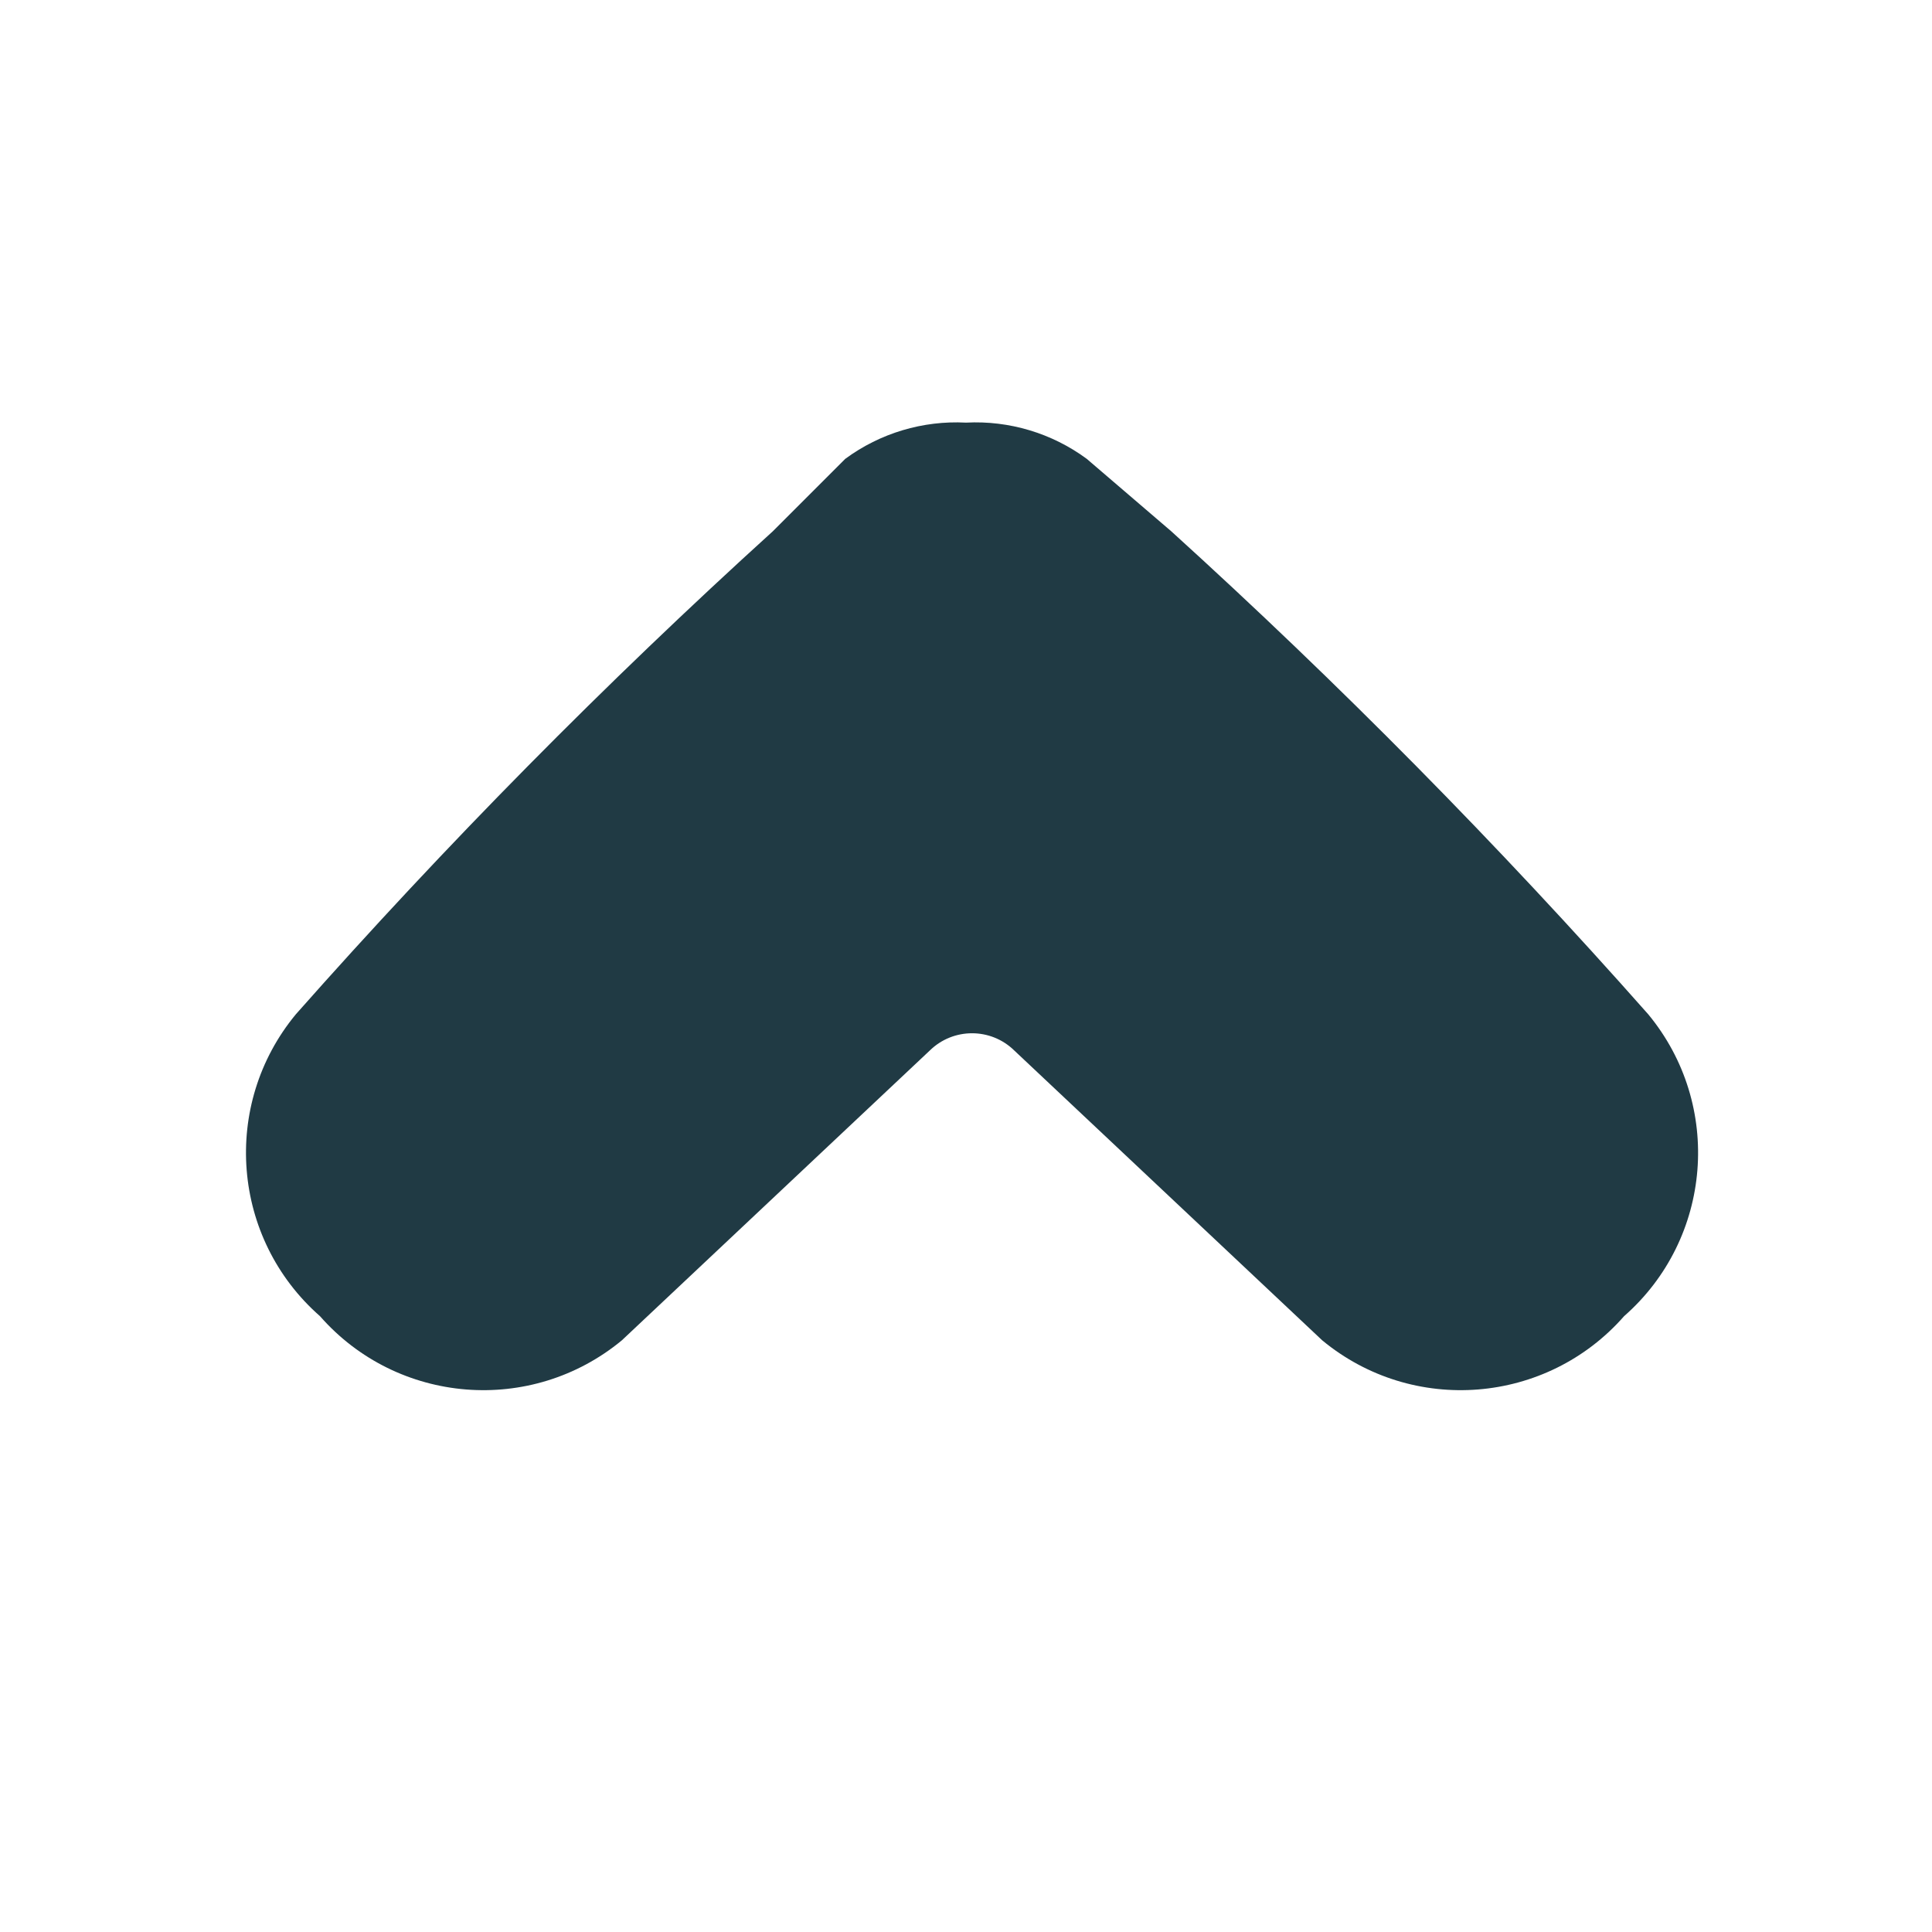
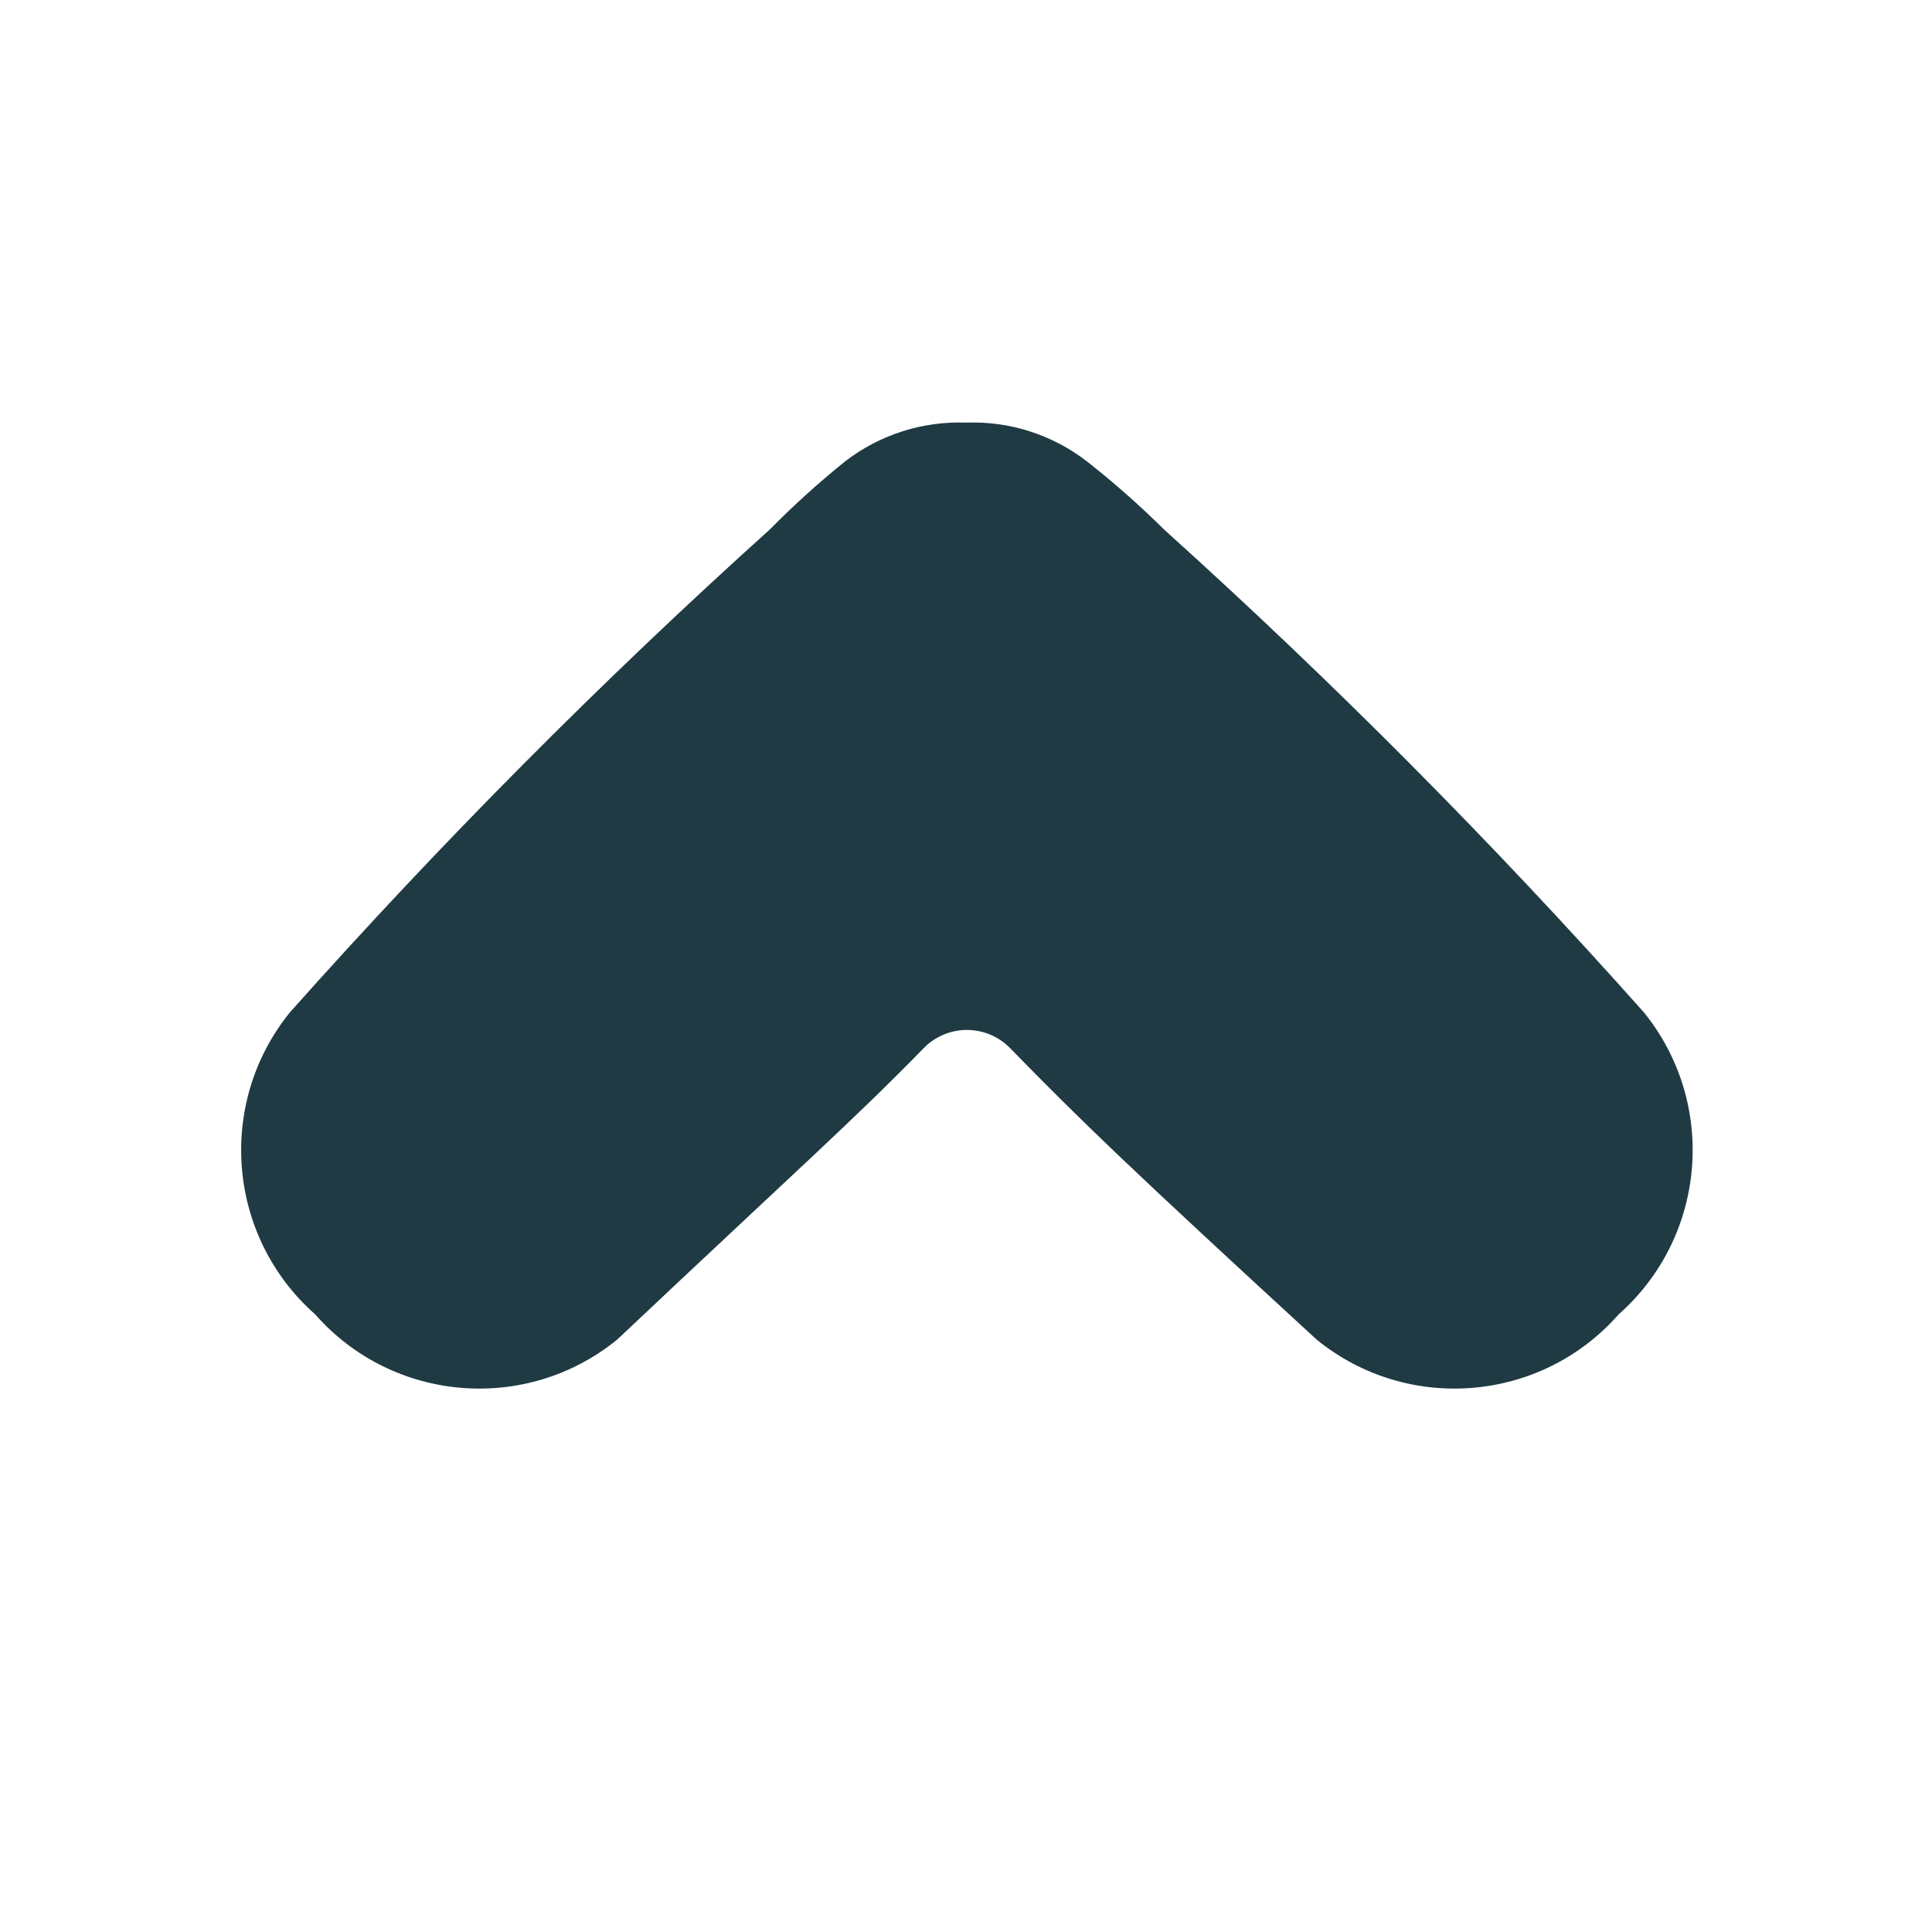
<svg xmlns="http://www.w3.org/2000/svg" viewBox="0 0 32 32">
-   <defs>
-     <style>.a,.b{fill:none;}.b{clip-rule:evenodd;}.c{clip-path:url(#a);}.d{clip-path:url(#b);}.e{clip-path:url(#c);}.f{clip-path:url(#d);}.g{clip-path:url(#e);}.h{fill:#203a44;}</style>
-     <clipPath id="a">
-       <rect class="a" x="-257" y="-1867.2" width="16" height="16" rx="4" ry="4" />
-     </clipPath>
-     <clipPath id="b">
-       <path class="b" d="M-246.2-1869.2v10a1.7,1.7,0,0,1-1.7,1.8h-2a1.7,1.7,0,0,1-1.7-1.7v-10l.8.8h-1.4a2.3,2.3,0,0,1-2.2-2.2,2.2,2.2,0,0,1,.7-1.6l3.4-3.4a2.3,2.3,0,0,1,3.2,0l3.4,3.4a2.2,2.2,0,0,1,0,3.2,2.3,2.3,0,0,1-1.6.7H-247Z" />
-     </clipPath>
-     <clipPath id="c">
-       <path class="b" d="M-247-1869.2v10a1,1,0,0,1-1,1h-2a1,1,0,0,1-1-1v-10h-1.4a1.5,1.5,0,0,1-1.5-1.5,1.5,1.5,0,0,1,.4-1.1l3.4-3.4a1.5,1.5,0,0,1,2.1,0l3.4,3.4a1.5,1.5,0,0,1,0,2.1,1.5,1.5,0,0,1-1.1.4Zm-17.9-17.4h31.9v39.4h-31.9Z" />
-     </clipPath>
-     <clipPath id="d">
-       <rect class="a" x="-257" y="-1867.7" width="16" height="16" rx="4" ry="4" />
-     </clipPath>
-     <clipPath id="e">
-       <path class="b" d="M-247-1869.7v10a1,1,0,0,1-1,1h-2a1,1,0,0,1-1-1v-10h-1.4a1.5,1.5,0,0,1-1.5-1.5,1.5,1.5,0,0,1,.4-1.1l3.4-3.4a1.5,1.5,0,0,1,2.1,0l3.4,3.4a1.5,1.5,0,0,1,0,2.1,1.5,1.5,0,0,1-1.1.4Z" />
-     </clipPath>
-   </defs>
-   <path class="h" d="M14,7.6,12.8,8.8a102.5,102.5,0,0,0-7.9,8,3.6,3.6,0,0,0,.4,5,3.6,3.6,0,0,0,5,.4l5.1-4.8a1,1,0,0,1,1.4,0l5.1,4.8a3.6,3.6,0,0,0,5-.4,3.6,3.6,0,0,0,.4-5,102.5,102.5,0,0,0-7.9-8L18,7.6A3.1,3.1,0,0,0,16,7,3.1,3.1,0,0,0,14,7.6Z" />
+   <path d="M14,7.64a14.71,14.71,0,0,0-1.25,1.13,102.52,102.52,0,0,0-7.95,8,3.63,3.63,0,0,0,.42,5,3.62,3.62,0,0,0,5,.42c3-2.83,3.92-3.64,5.08-4.83a1,1,0,0,1,1.43,0c1.16,1.19,2,2,5.08,4.83a3.62,3.62,0,0,0,5-.42,3.63,3.63,0,0,0,.42-5,102.53,102.53,0,0,0-7.95-8A14.73,14.73,0,0,0,18,7.64,3.08,3.08,0,0,0,16,7,3.09,3.09,0,0,0,14,7.64Z" fill="#203a44" />
</svg>
